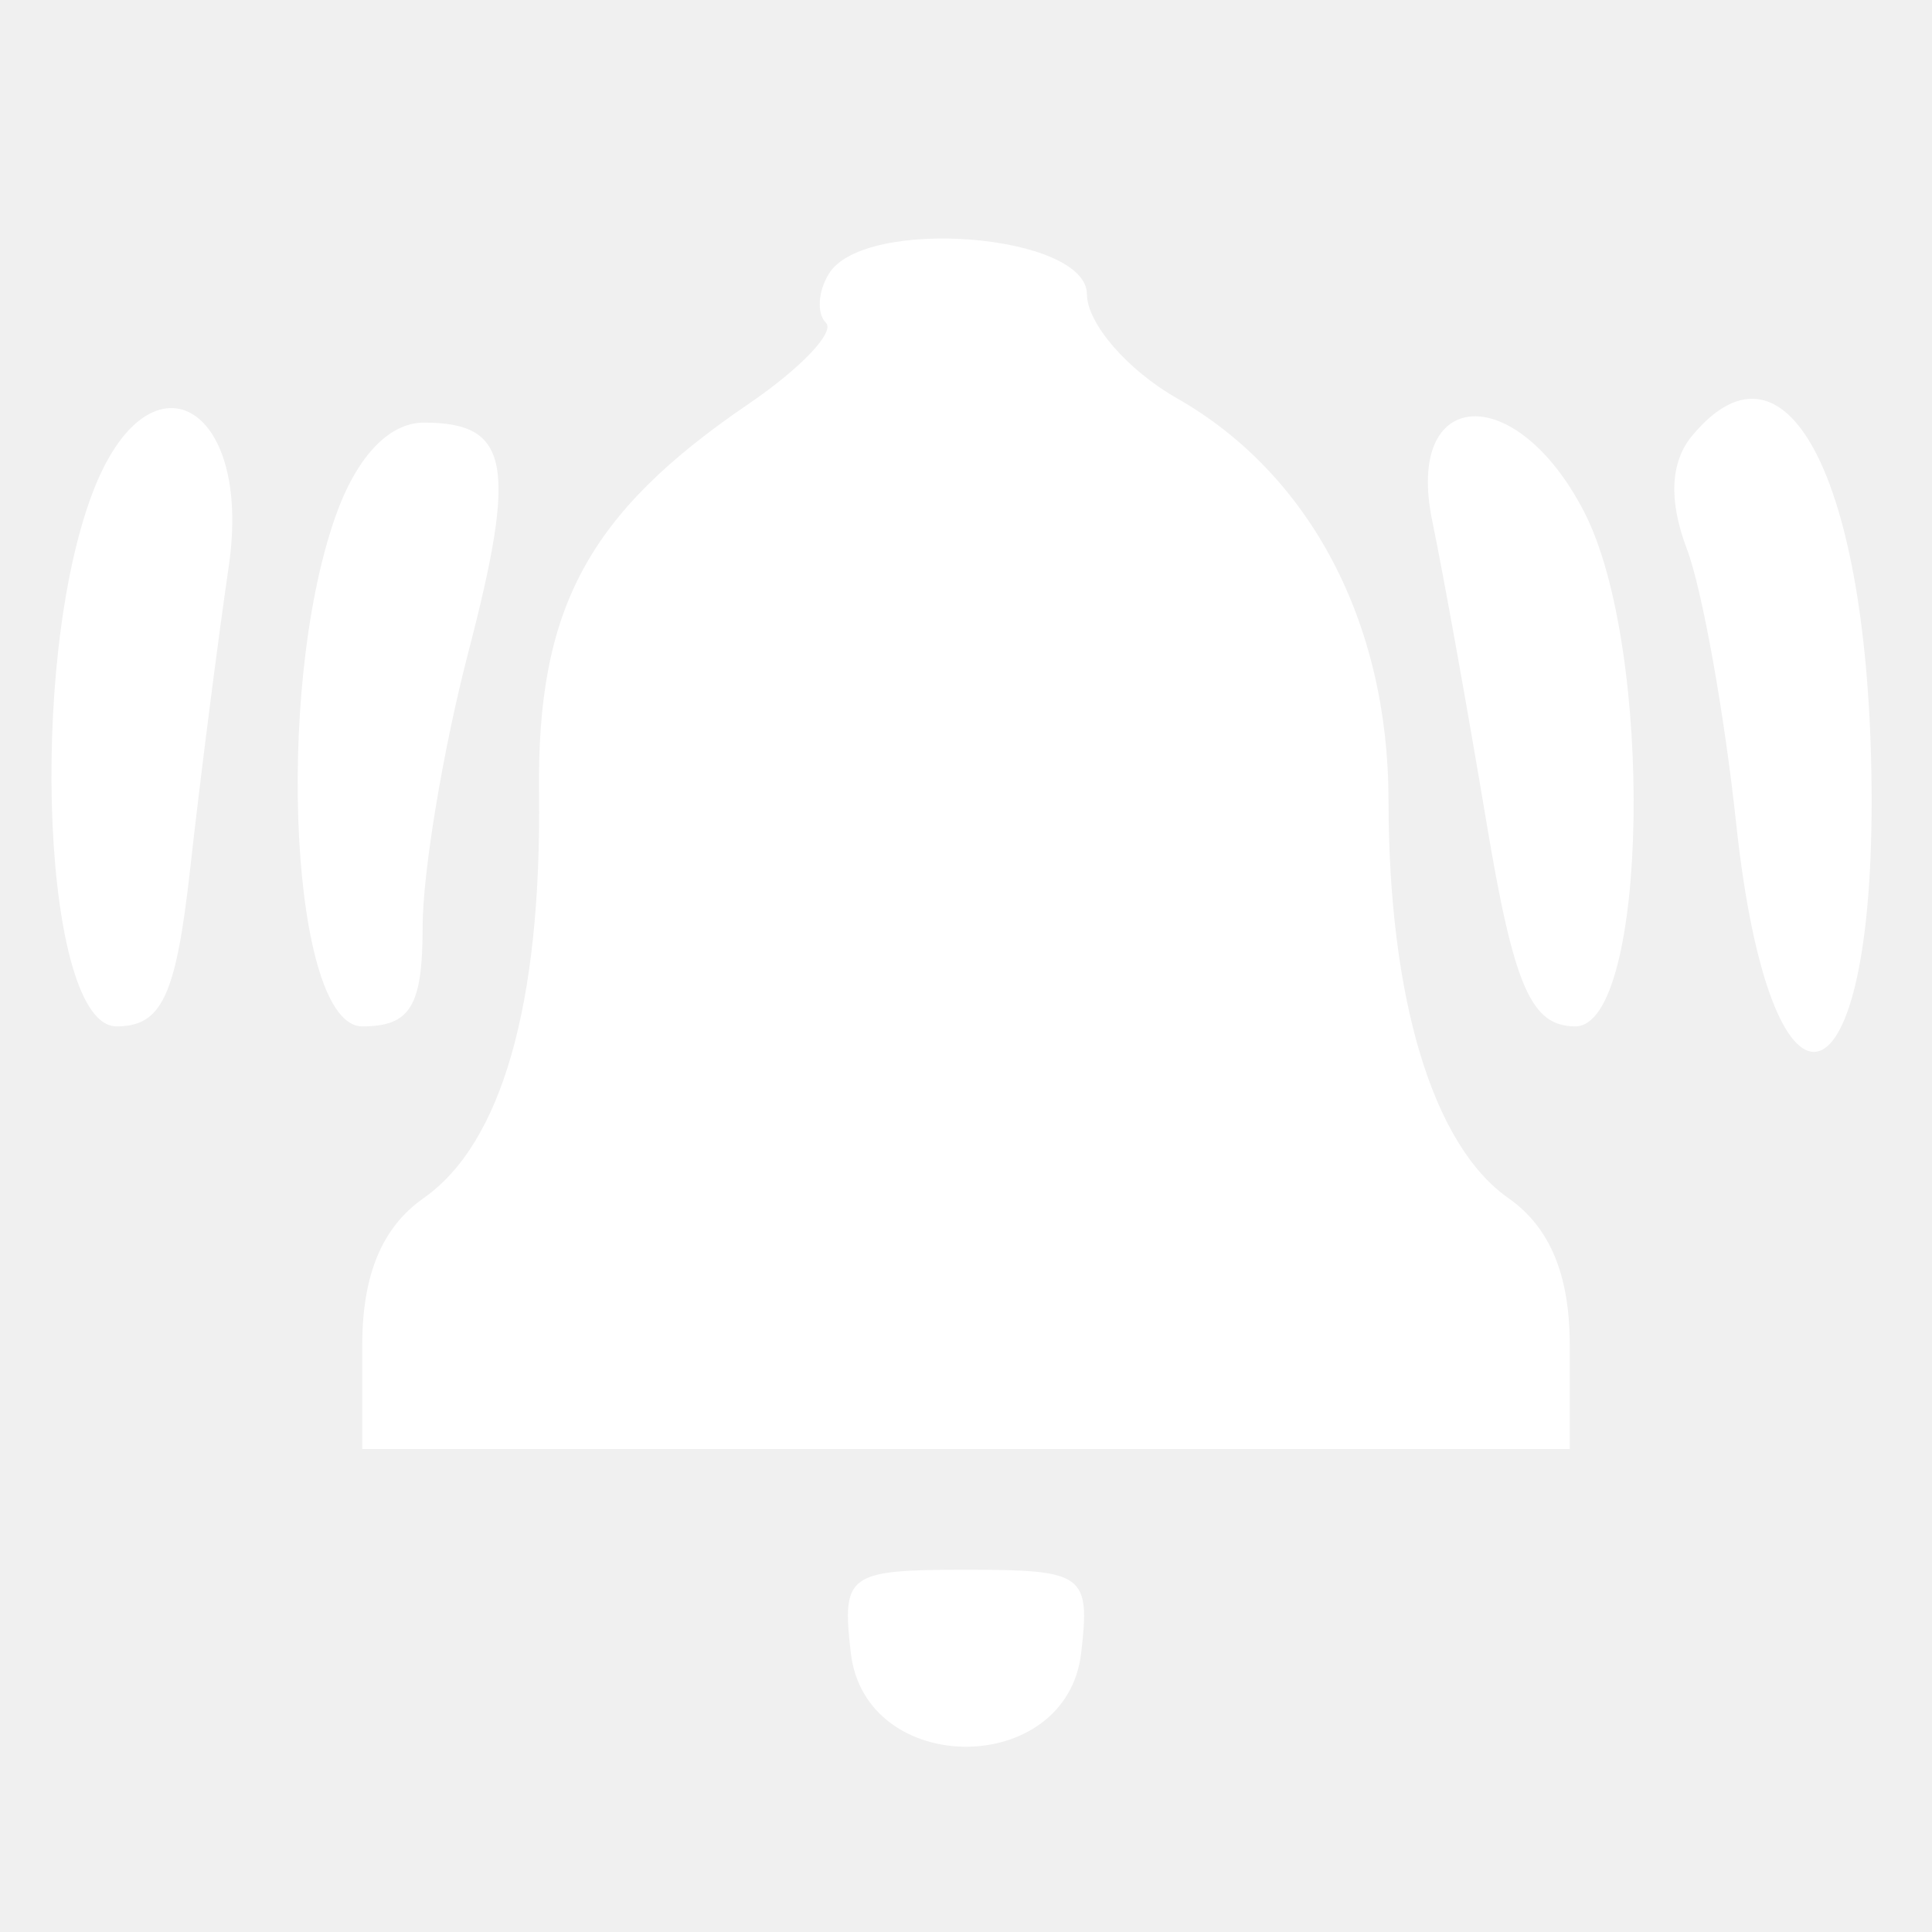
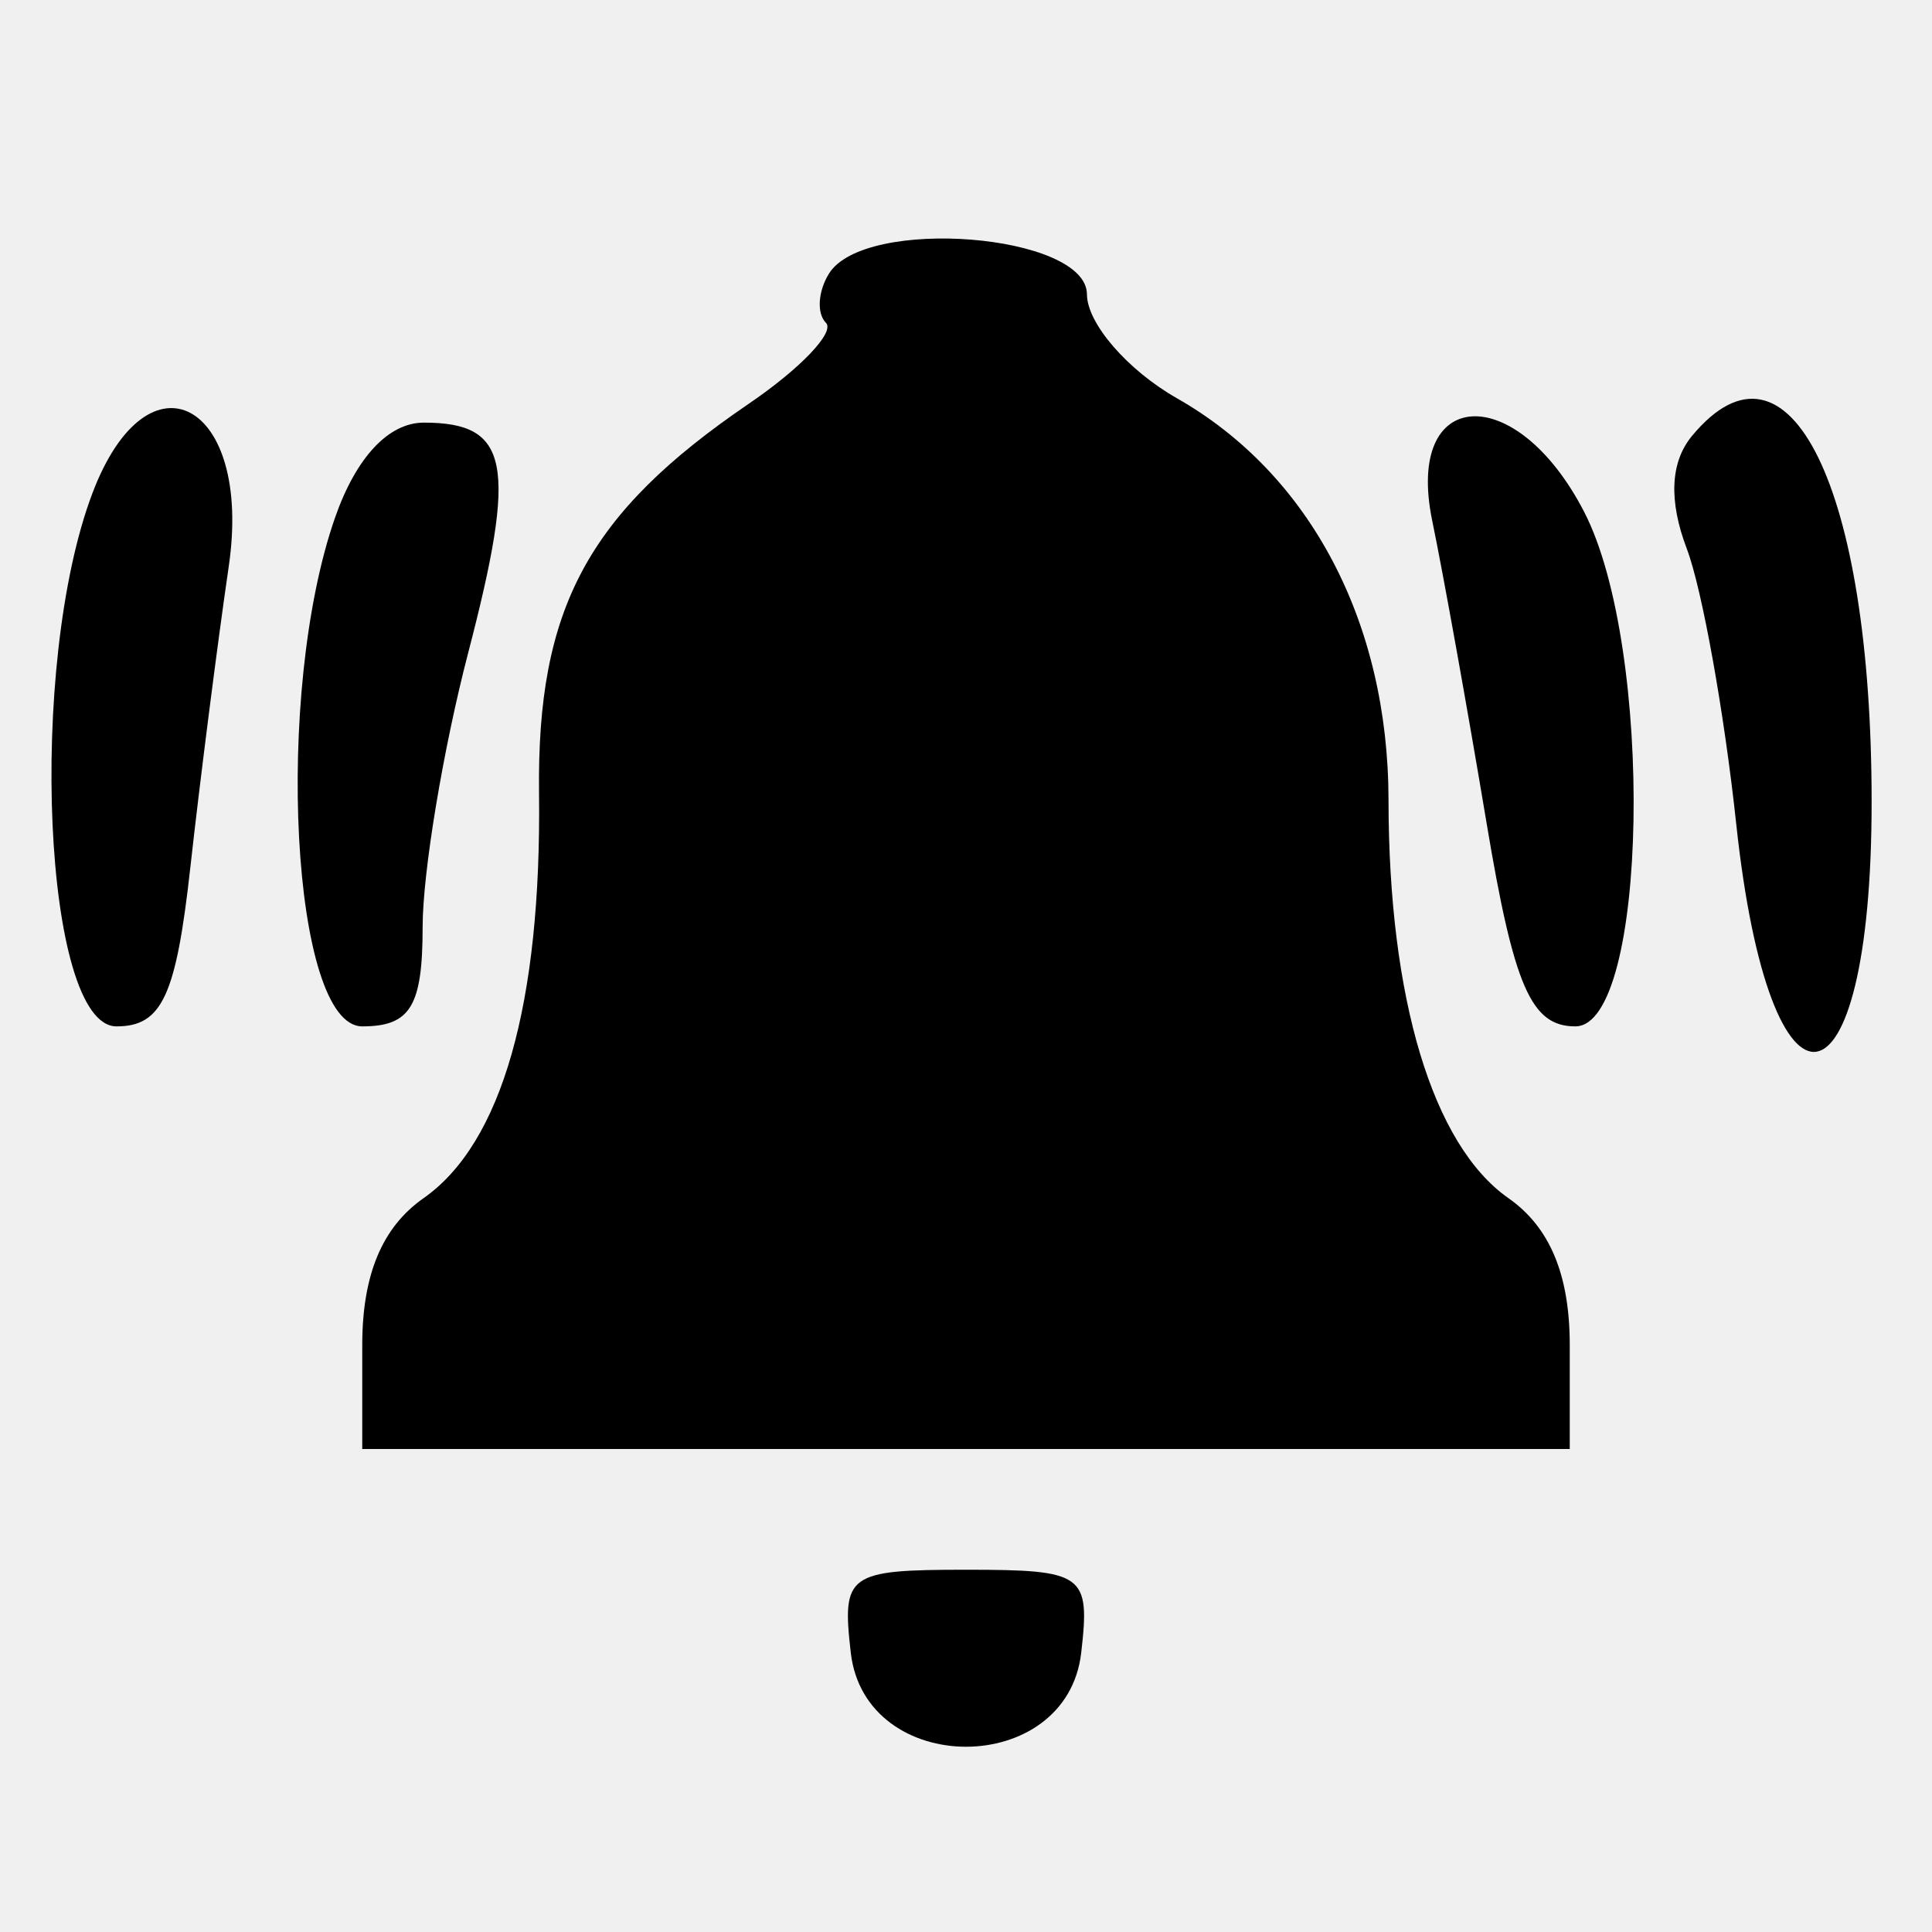
<svg xmlns="http://www.w3.org/2000/svg" id="svg" version="1.1" width="64" height="64" viewBox="0, 0, 400,400">
  <g id="svgg">
-     <path id="path0" d="M171.618 56.666 C 169.352 60.332,169.074 64.907,170.999 66.832 C 172.924 68.758,165.730 76.305,155.012 83.604 C 121.692 106.295,111.143 125.879,111.601 164.197 C 112.122 207.860,103.897 236.719,87.696 248.066 C 79.115 254.077,75.000 263.933,75.000 278.479 L 75.000 300.000 200.000 300.000 L 325.000 300.000 325.000 278.479 C 325.000 263.933,320.885 254.077,312.304 248.066 C 296.625 237.084,287.507 206.823,287.477 165.666 C 287.449 128.895,271.263 98.153,243.659 82.447 C 233.440 76.632,225.061 66.953,225.040 60.938 C 224.994 48.395,179.003 44.717,171.618 56.666 M350.323 90.236 C 345.821 95.660,345.449 103.654,349.234 113.610 C 352.398 121.931,357.005 147.586,359.471 170.620 C 366.466 235.933,387.500 232.490,387.500 166.032 C 387.500 101.004,370.370 66.080,350.323 90.236 M19.169 102.023 C 5.611 137.684,8.967 212.500,24.126 212.500 C 33.521 212.500,36.450 206.204,39.396 179.688 C 41.400 161.641,44.989 133.516,47.370 117.188 C 52.313 83.291,30.708 71.673,19.169 102.023 M69.361 107.183 C 56.663 143.609,60.352 212.500,75.000 212.500 C 84.967 212.500,87.500 208.333,87.500 191.938 C 87.500 180.629,91.743 155.087,96.928 135.178 C 107.135 95.991,105.499 87.500,87.743 87.500 C 80.441 87.500,73.711 94.707,69.361 107.183 M296.527 107.813 C 298.835 118.984,303.892 147.109,307.765 170.313 C 313.442 204.317,317.008 212.500,326.154 212.500 C 341.246 212.500,342.577 134.196,327.964 105.940 C 313.842 78.630,290.783 80.003,296.527 107.813 M176.147 342.188 C 179.132 368.128,220.868 368.128,223.853 342.188 C 225.728 325.891,224.491 325.000,200.000 325.000 C 175.509 325.000,174.272 325.891,176.147 342.188 " stroke="none" fill="#ffffff" fill-rule="evenodd" />
+     <path id="path0" d="M171.618 56.666 C 169.352 60.332,169.074 64.907,170.999 66.832 C 172.924 68.758,165.730 76.305,155.012 83.604 C 121.692 106.295,111.143 125.879,111.601 164.197 C 112.122 207.860,103.897 236.719,87.696 248.066 C 79.115 254.077,75.000 263.933,75.000 278.479 L 75.000 300.000 200.000 300.000 L 325.000 300.000 325.000 278.479 C 325.000 263.933,320.885 254.077,312.304 248.066 C 296.625 237.084,287.507 206.823,287.477 165.666 C 287.449 128.895,271.263 98.153,243.659 82.447 C 233.440 76.632,225.061 66.953,225.040 60.938 C 224.994 48.395,179.003 44.717,171.618 56.666 M350.323 90.236 C 345.821 95.660,345.449 103.654,349.234 113.610 C 352.398 121.931,357.005 147.586,359.471 170.620 C 366.466 235.933,387.500 232.490,387.500 166.032 C 387.500 101.004,370.370 66.080,350.323 90.236 M19.169 102.023 C 5.611 137.684,8.967 212.500,24.126 212.500 C 33.521 212.500,36.450 206.204,39.396 179.688 C 41.400 161.641,44.989 133.516,47.370 117.188 C 52.313 83.291,30.708 71.673,19.169 102.023 M69.361 107.183 C 56.663 143.609,60.352 212.500,75.000 212.500 C 84.967 212.500,87.500 208.333,87.500 191.938 C 87.500 180.629,91.743 155.087,96.928 135.178 C 107.135 95.991,105.499 87.500,87.743 87.500 C 80.441 87.500,73.711 94.707,69.361 107.183 M296.527 107.813 C 298.835 118.984,303.892 147.109,307.765 170.313 C 313.442 204.317,317.008 212.500,326.154 212.500 C 341.246 212.500,342.577 134.196,327.964 105.940 C 313.842 78.630,290.783 80.003,296.527 107.813 M176.147 342.188 C 179.132 368.128,220.868 368.128,223.853 342.188 C 225.728 325.891,224.491 325.000,200.000 325.000 C 175.509 325.000,174.272 325.891,176.147 342.188 " stroke="none" fill-rule="evenodd" />
  </g>
</svg>
